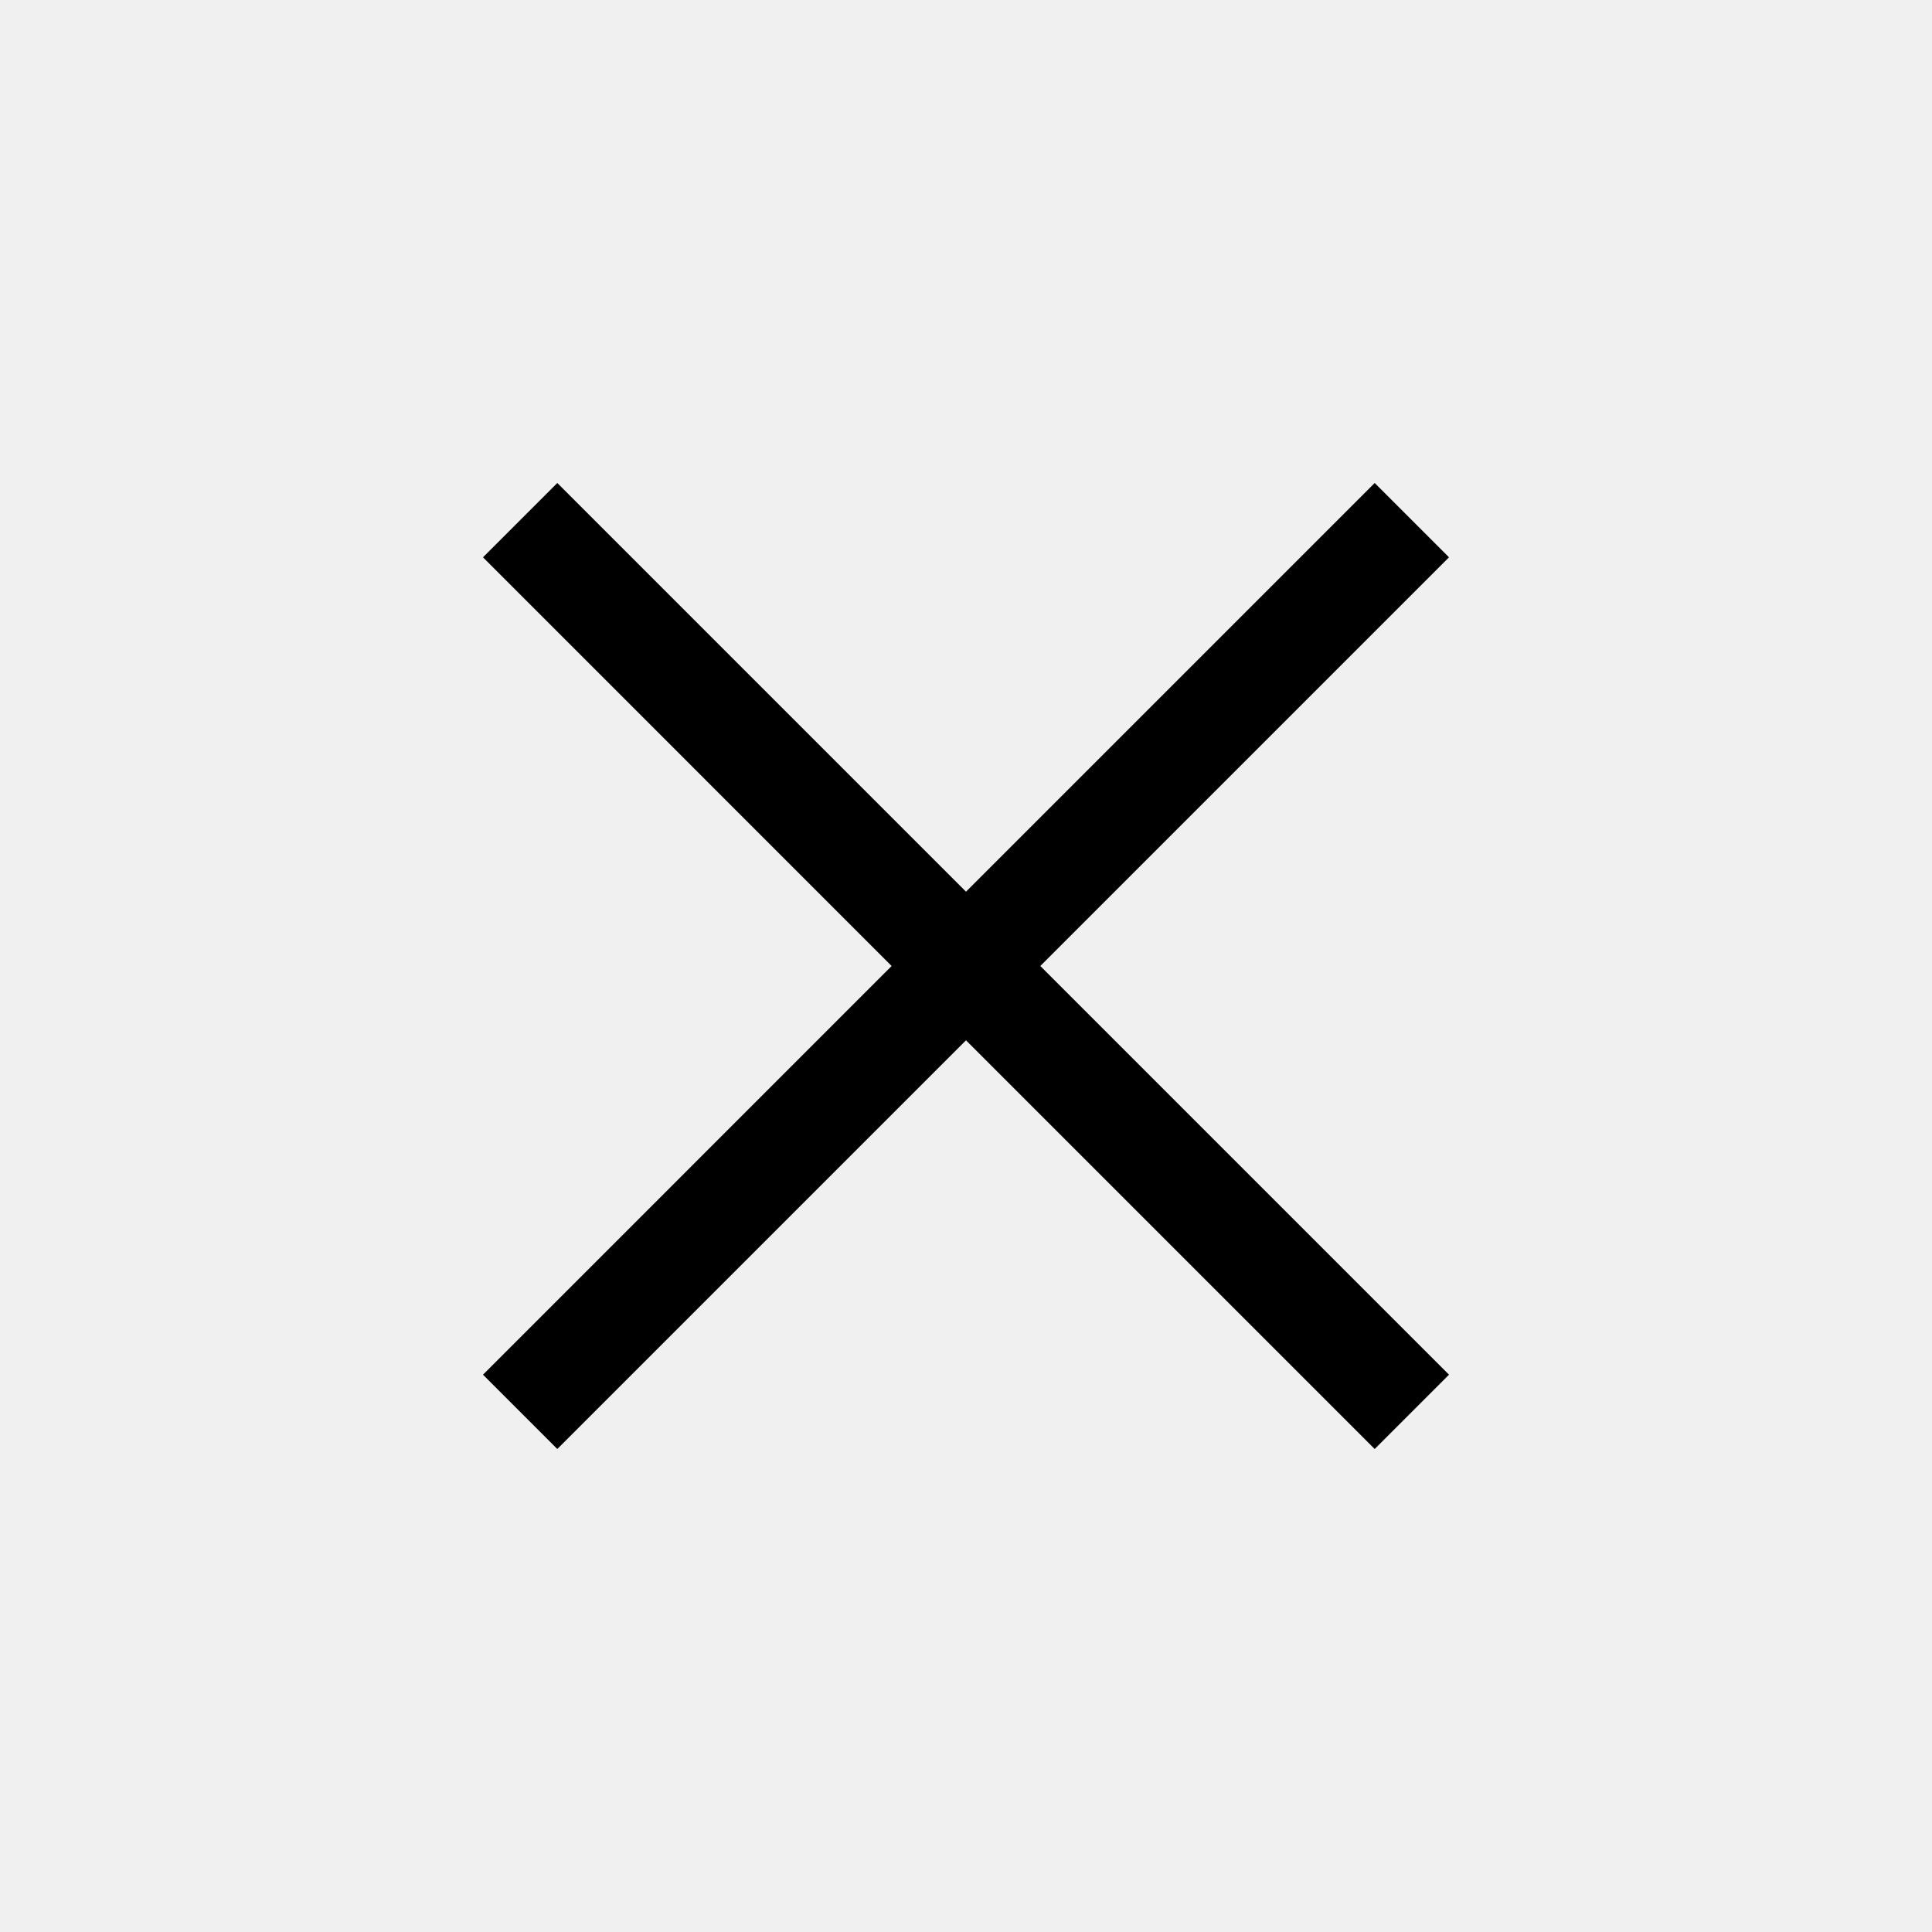
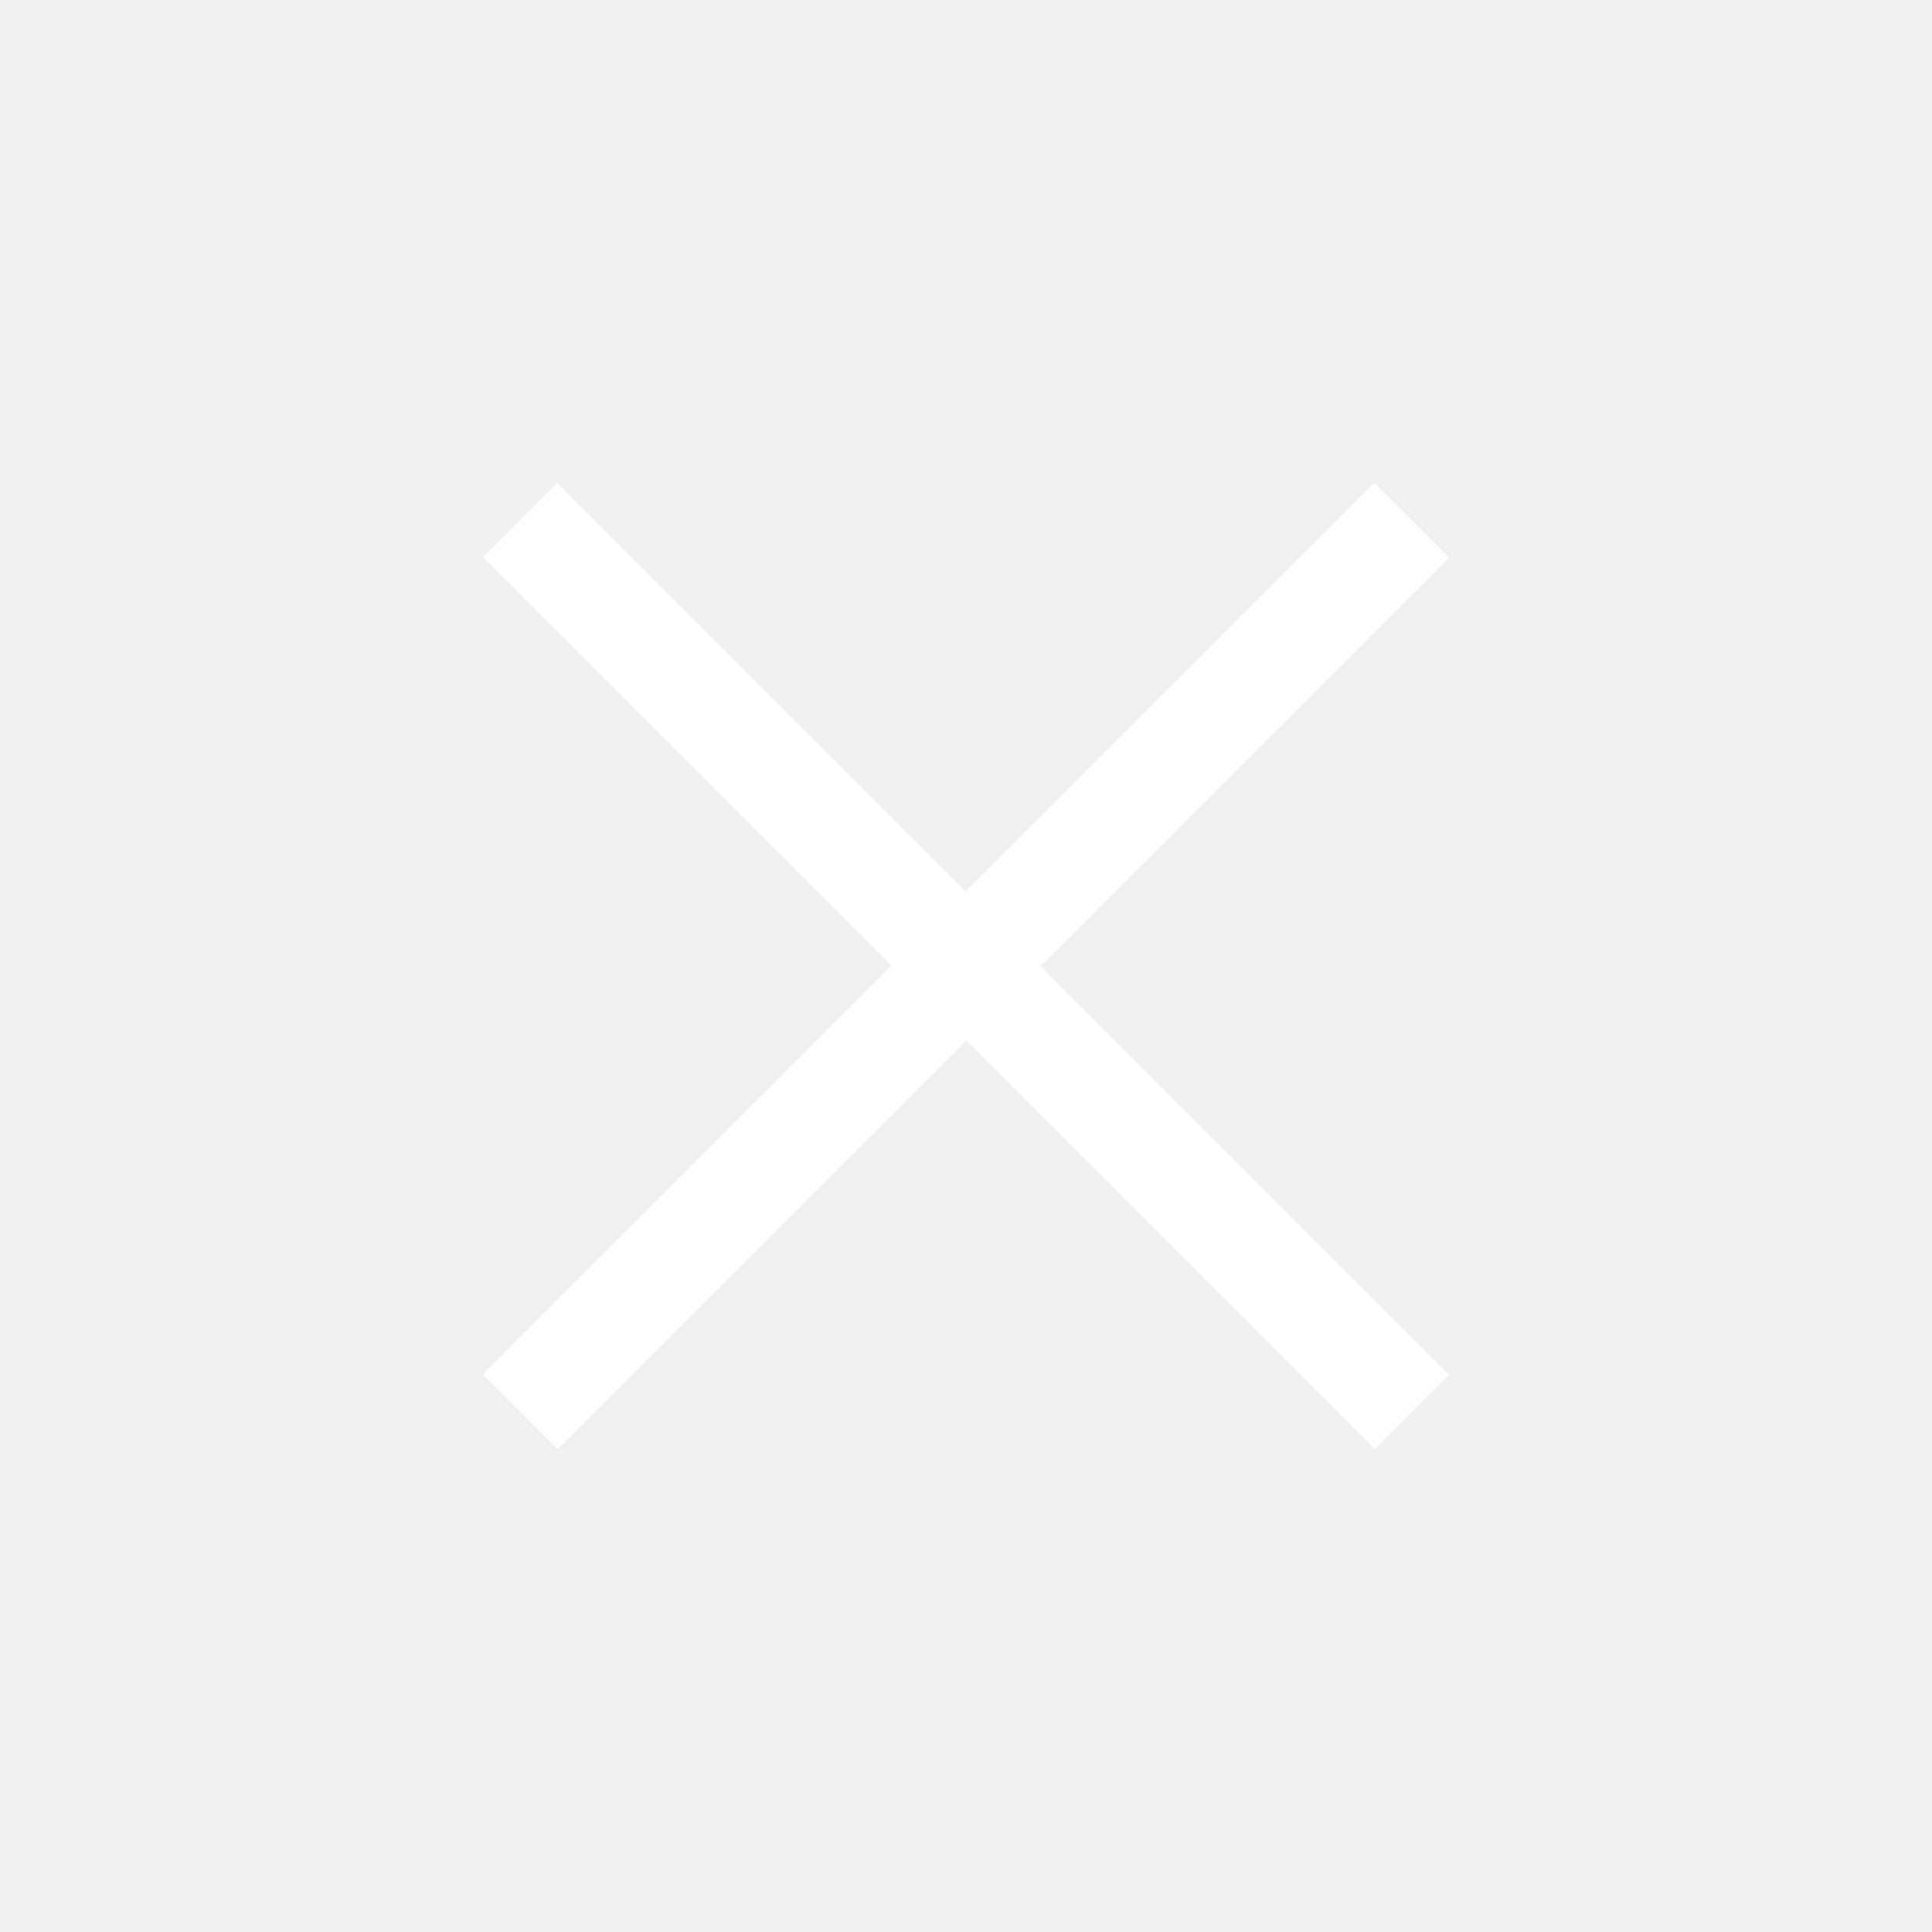
<svg xmlns="http://www.w3.org/2000/svg" width="24" height="24" viewBox="0 0 24 24">
-   <path d="M17.077 6l.923.923L12.923 12 18 17.077l-.923.923L12 12.923 6.923 18 6 17.077 11.076 12 6 6.923 6.923 6 12 11.077 17.077 6z" fill="currentColor" fill-rule="evenodd" />
+   <path d="M17.077 6l.923.923L12.923 12 18 17.077l-.923.923L12 12.923 6.923 18 6 17.077 11.076 12 6 6.923 6.923 6 12 11.077 17.077 6z" fill="#ffffff" fill-rule="evenodd" />
</svg>
